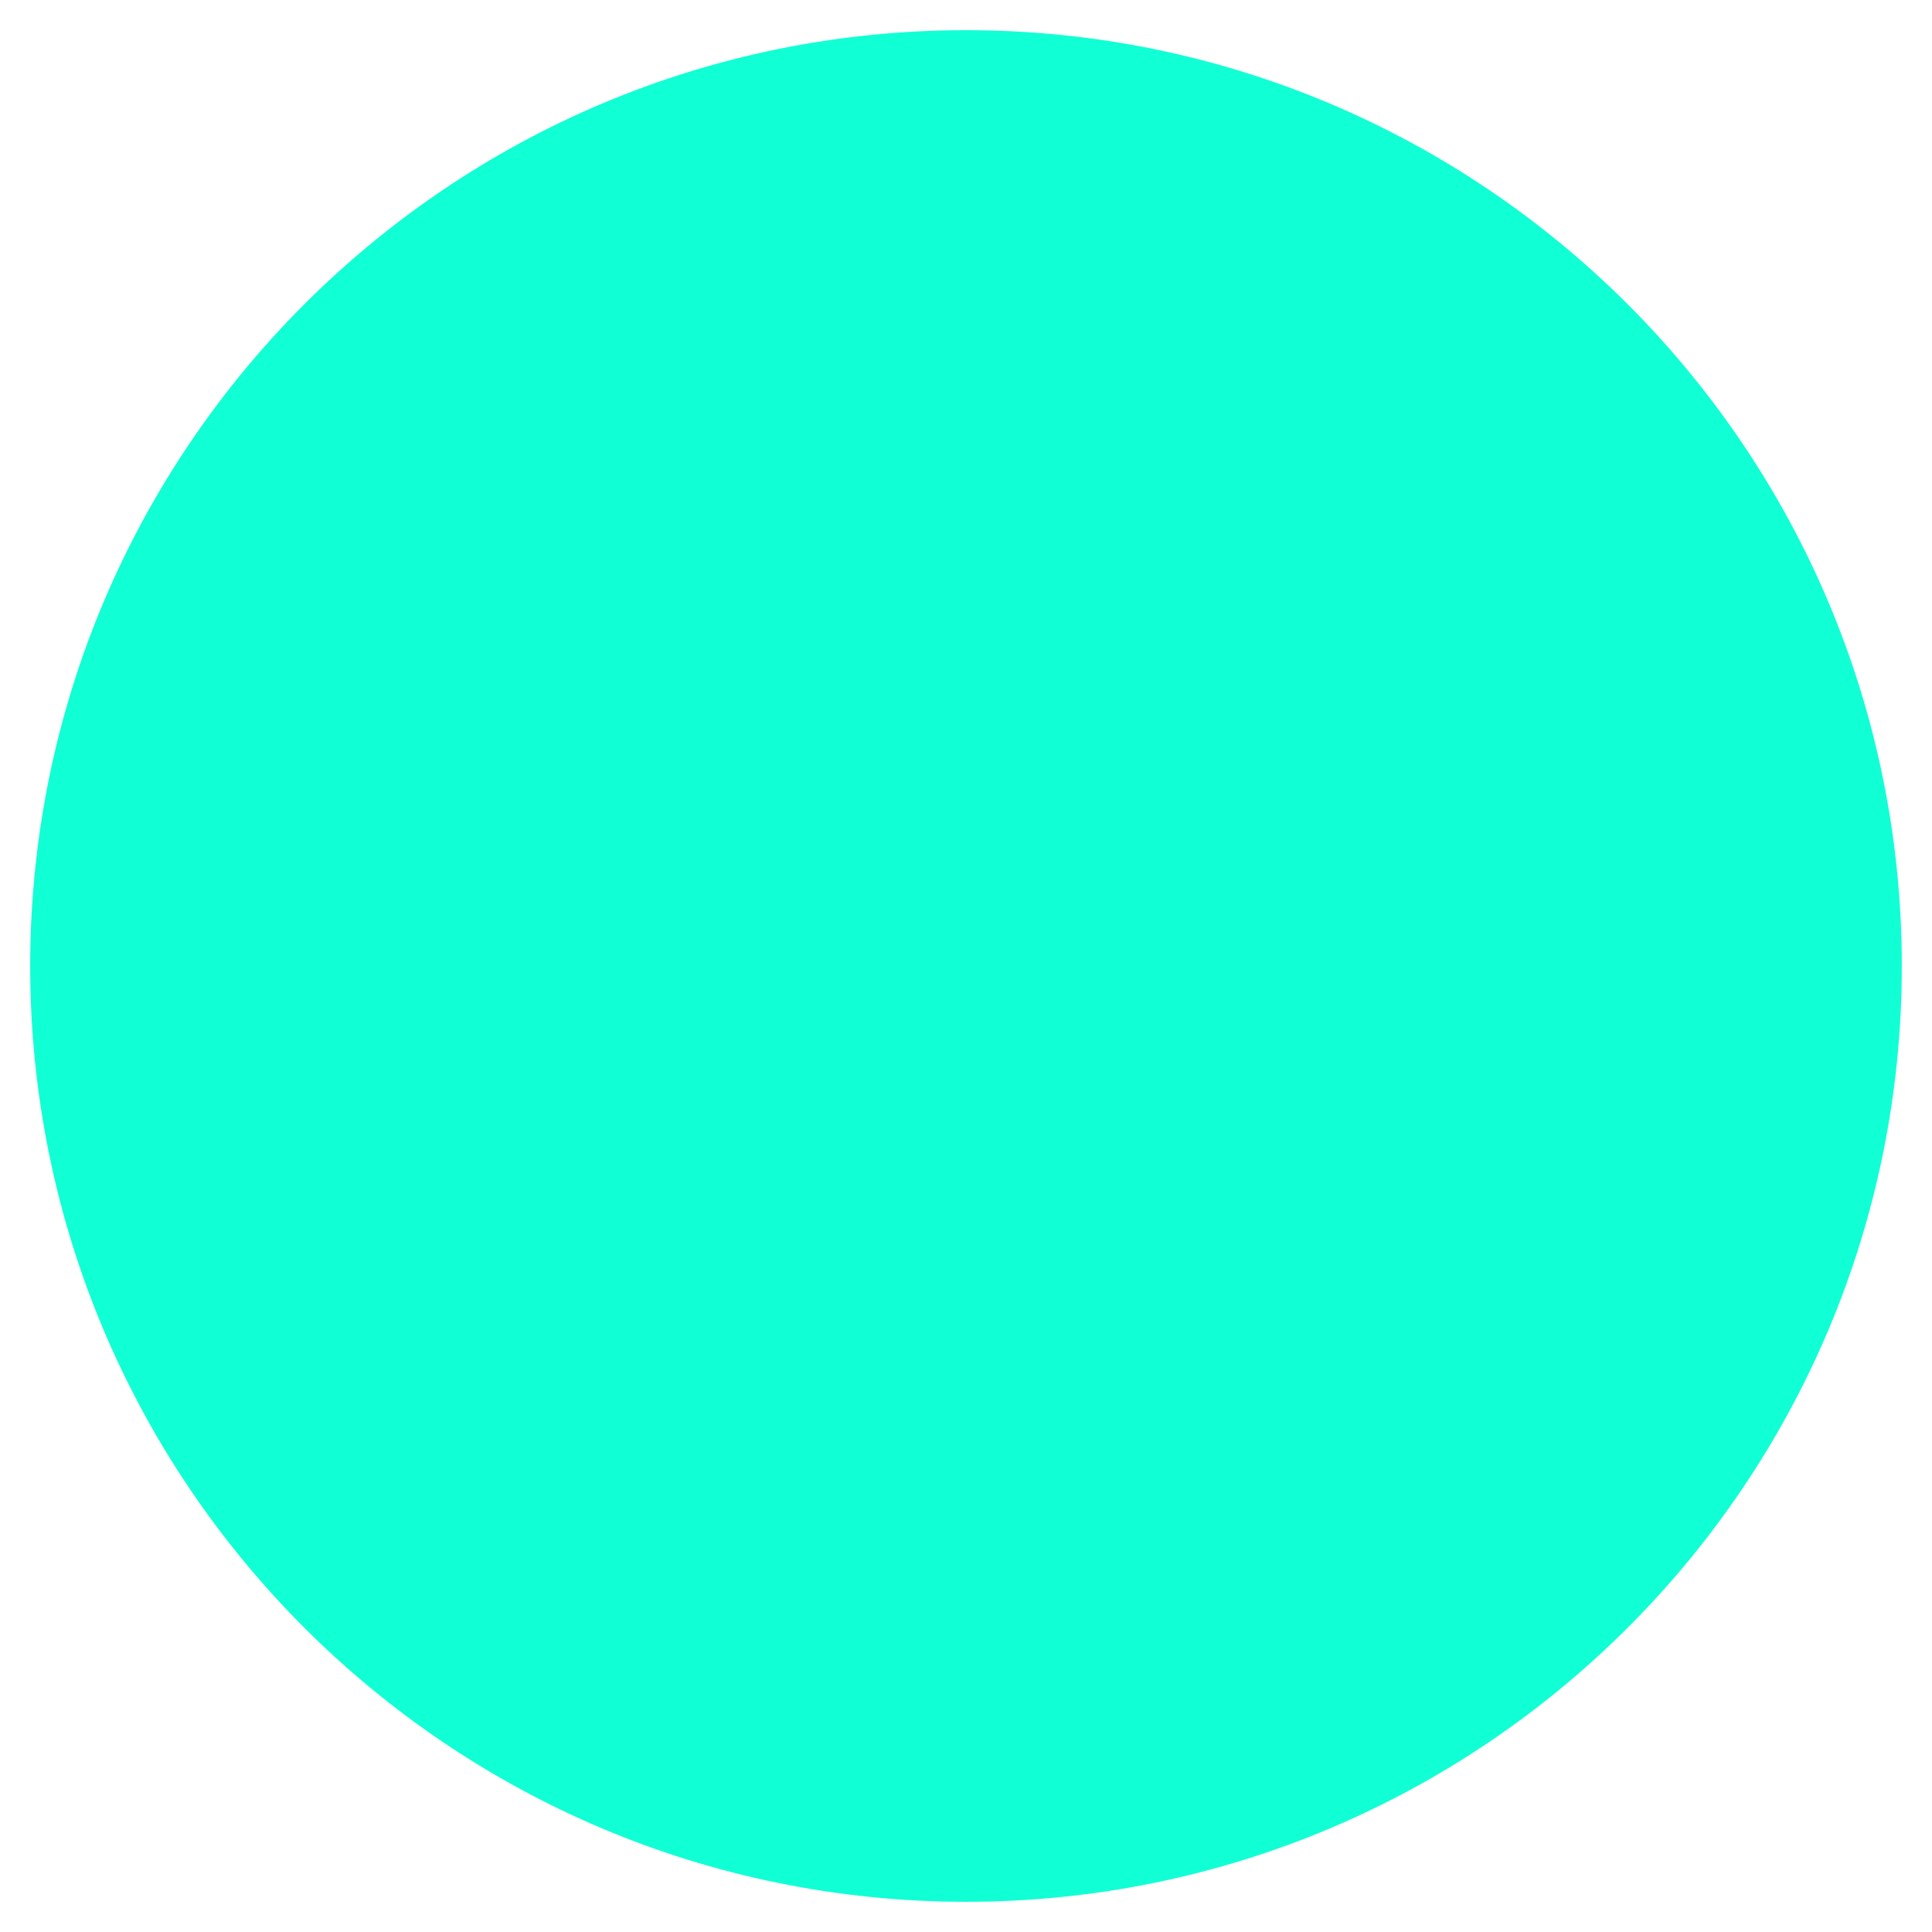
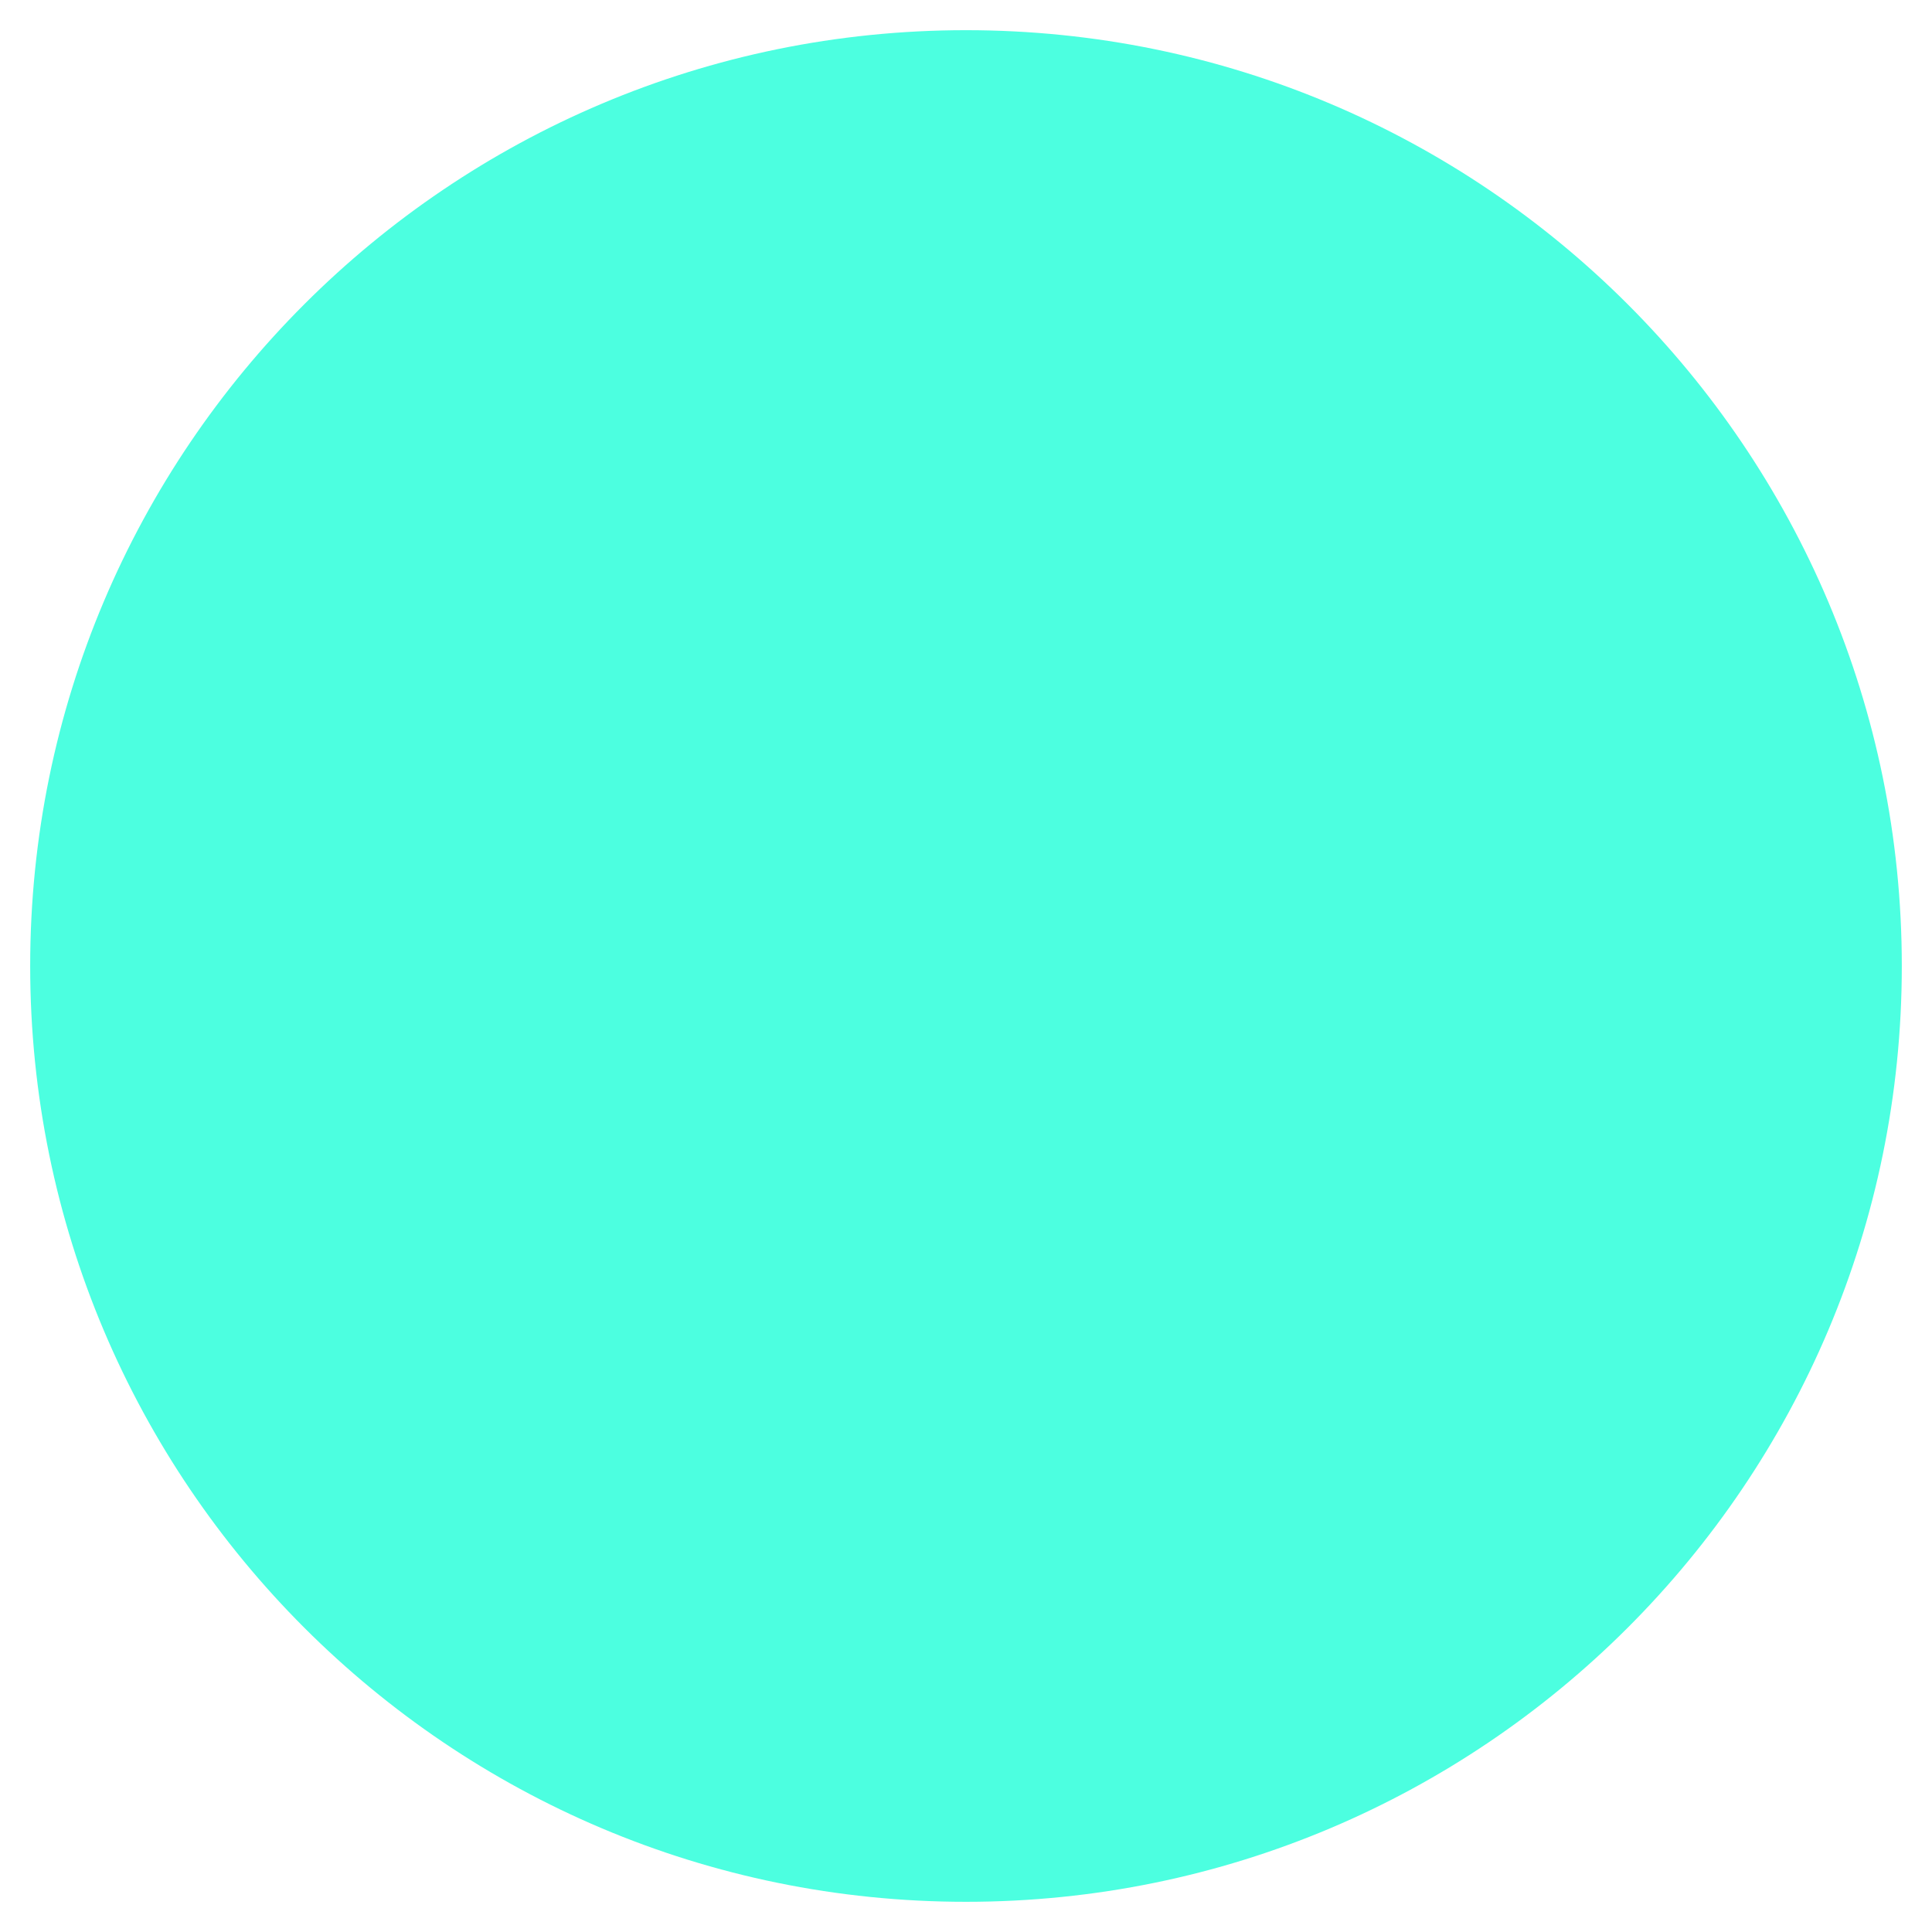
<svg xmlns="http://www.w3.org/2000/svg" width="64" height="64" viewBox="0 0 64 64" version="1.1" id="svg1" xml:space="preserve">
  <defs id="defs1" />
  <g id="layer1" transform="matrix(0.6326531,0,0,0.6326531,0.7346939,0.7346939)">
-     <path id="path3" style="display:inline;fill:#11ffd5;fill-opacity:1;stroke-width:2.411;stroke-linecap:round" d="m 49.419,0.419 c -27.062,0 -49,21.938 -49,49 0,27.062 21.938,49 49,49 27.062,0 49,-21.938 49,-49 0,-27.062 -21.938,-49 -49,-49 z" />
+     <path id="path3" style="display:inline;fill:#11ffd5;fill-opacity:0.75;stroke-width:2.411;stroke-linecap:round" d="m 49.419,0.419 c -27.062,0 -49,21.938 -49,49 0,27.062 21.938,49 49,49 27.062,0 49,-21.938 49,-49 0,-27.062 -21.938,-49 -49,-49 z" />
  </g>
</svg>
